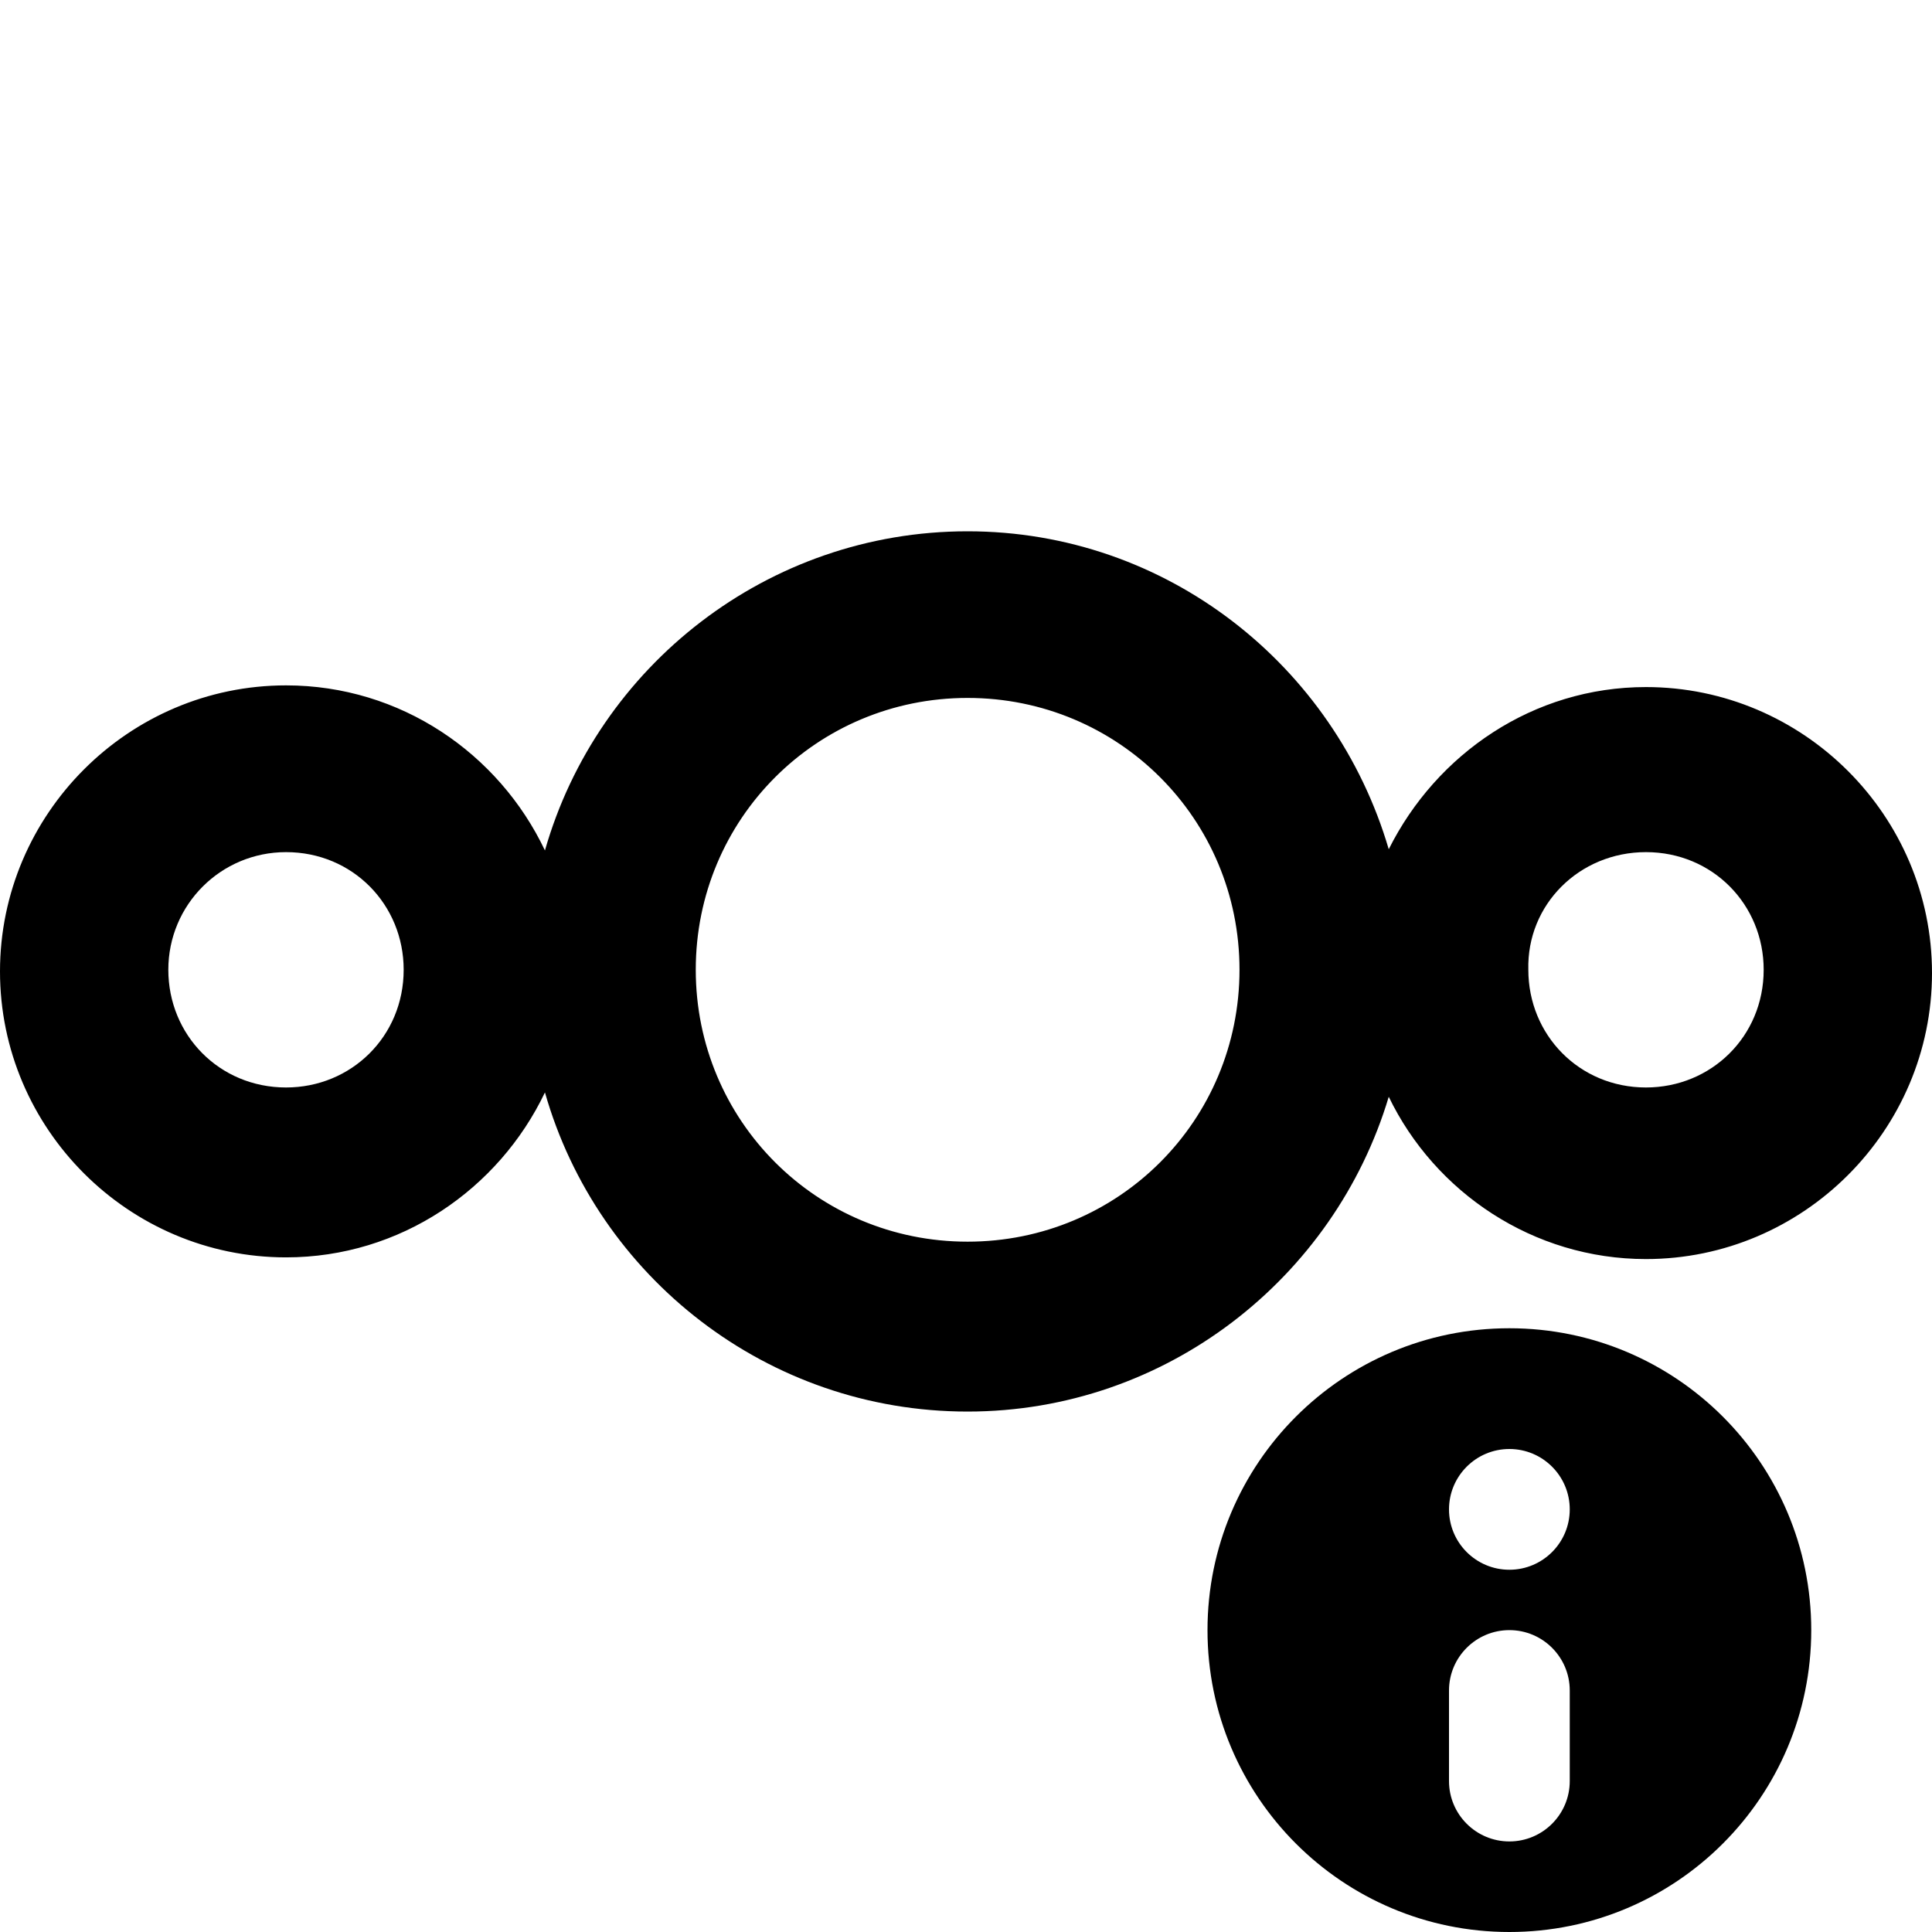
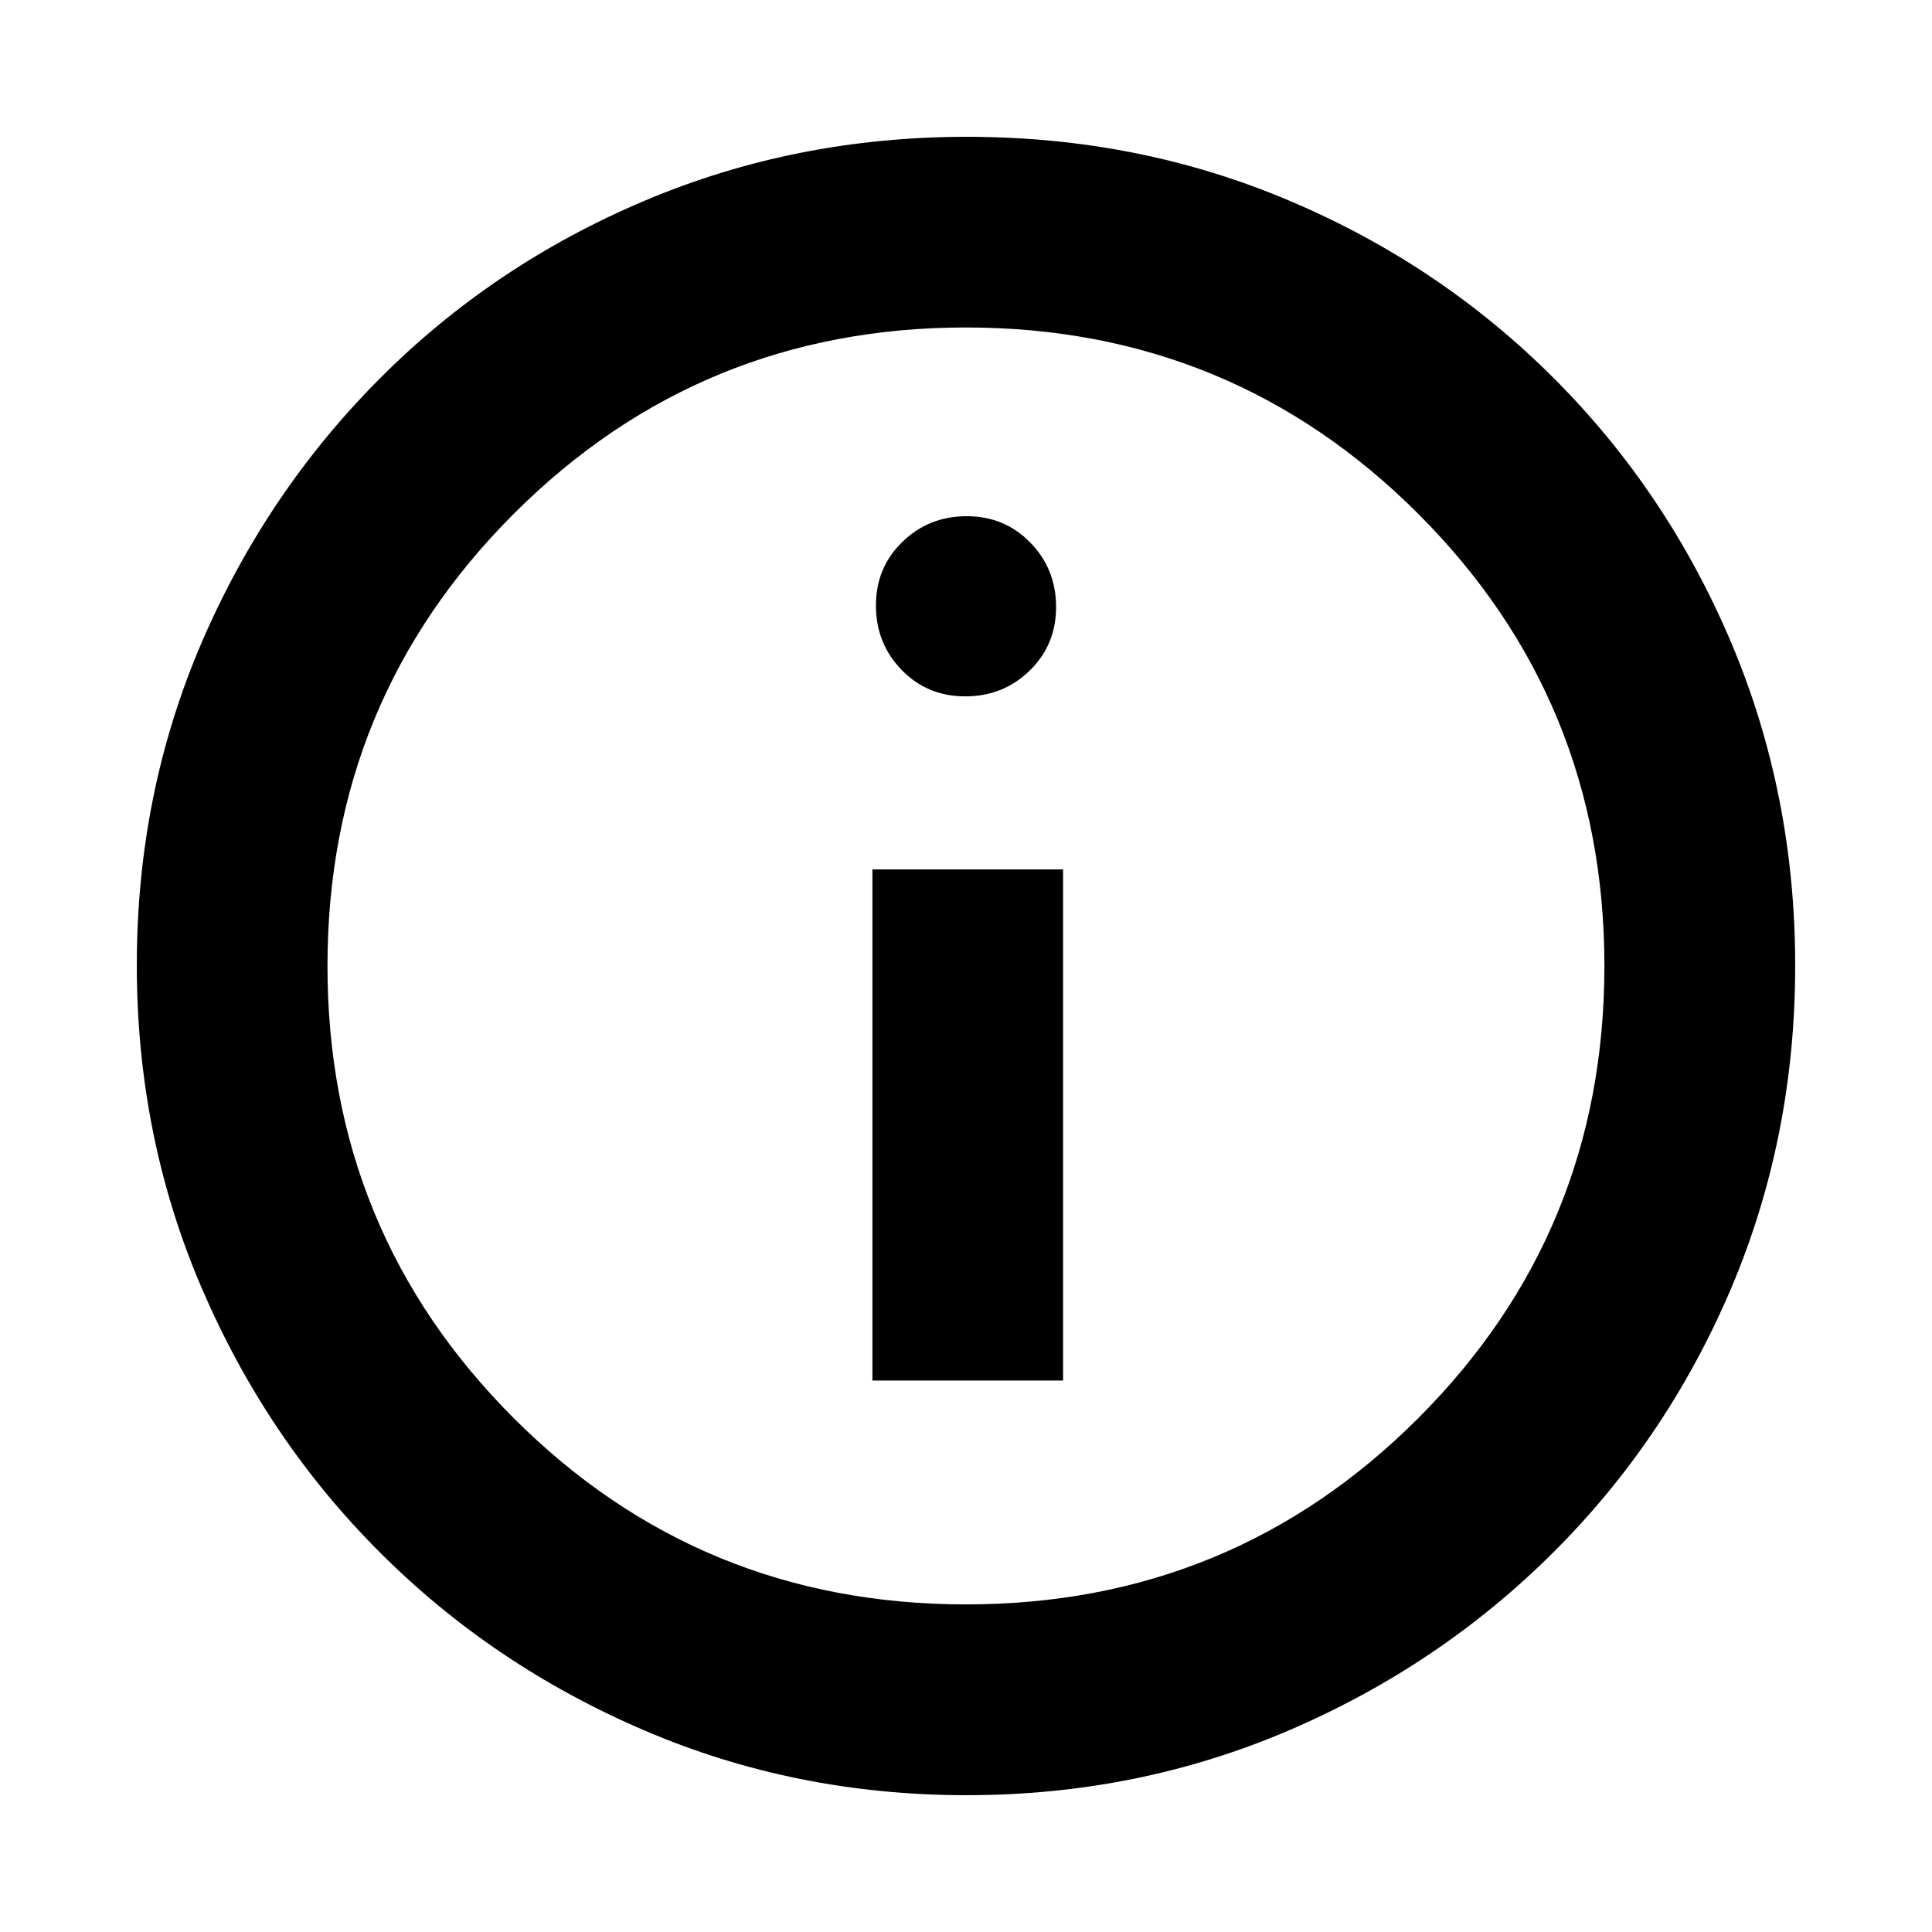
<svg xmlns="http://www.w3.org/2000/svg" width="16" height="16" viewBox="0 0 16 16">
-   <g fill="none" fill-rule="evenodd">
-     <path fill="#000" fill-rule="nonzero" d="M8.013,0 C6.355,0 4.948,1.119 4.513,2.643 C4.131,1.839 3.317,1.276 2.369,1.276 C1.065,1.276 0,2.342 0,3.645 C0,4.948 1.065,6.013 2.369,6.013 C3.317,6.013 4.131,5.447 4.513,4.647 C4.948,6.174 6.355,7.29 8.013,7.29 C9.658,7.29 11.052,6.184 11.501,4.683 C11.883,5.474 12.697,6.027 13.631,6.027 C14.935,6.027 16,4.961 16,3.658 C16,2.355 14.935,1.29 13.631,1.29 C12.697,1.29 11.896,1.843 11.501,2.633 C11.052,1.106 9.658,0 8.013,0 Z M8.013,1.38 C9.263,1.38 10.265,2.382 10.265,3.631 C10.265,4.881 9.263,5.883 8.013,5.883 C6.764,5.883 5.762,4.881 5.762,3.631 C5.762,2.382 6.764,1.38 8.013,1.38 Z M2.369,2.657 C2.921,2.657 3.343,3.092 3.343,3.631 C3.343,4.184 2.908,4.606 2.369,4.606 C1.816,4.606 1.394,4.171 1.394,3.631 C1.394,3.092 1.829,2.657 2.369,2.657 Z M13.631,2.657 C14.184,2.657 14.606,3.092 14.606,3.631 C14.606,4.184 14.171,4.606 13.631,4.606 C13.079,4.606 12.657,4.171 12.657,3.631 C12.643,3.092 13.079,2.657 13.631,2.657 Z" transform="translate(0 4.4)" />
-     <path fill="#000" d="M12.5,11 C13.881,11 15,12.119 15,13.5 C15,14.881 13.881,16 12.5,16 C11.119,16 10,14.881 10,13.5 C10,12.119 11.119,11 12.5,11 Z M12.5,13.5 C12.224,13.5 12,13.724 12,14 L12,14.75 C12,15.026 12.224,15.25 12.5,15.25 C12.776,15.25 13,15.026 13,14.75 L13,14 C13,13.724 12.776,13.5 12.5,13.5 Z M12.5,12 C12.224,12 12,12.224 12,12.5 C12,12.776 12.224,13 12.5,13 C12.776,13 13,12.776 13,12.5 C13,12.224 12.776,12 12.5,12 Z" />
-   </g>
+   <path d="M7.225,11.433 L8.804,11.433 L8.804,7.2 L7.225,7.2 L7.225,11.433 Z M7.994,5.767 C8.204,5.767 8.381,5.696 8.527,5.554 C8.673,5.412 8.746,5.237 8.746,5.027 C8.746,4.817 8.675,4.64 8.533,4.494 C8.391,4.348 8.216,4.275 8.006,4.275 C7.796,4.275 7.619,4.346 7.473,4.488 C7.327,4.629 7.254,4.805 7.254,5.015 C7.254,5.224 7.325,5.402 7.467,5.548 C7.609,5.694 7.784,5.767 7.994,5.767 Z M8.005,14.867 C7.059,14.867 6.169,14.688 5.335,14.33 C4.5,13.972 3.77,13.481 3.145,12.855 C2.519,12.23 2.028,11.5 1.67,10.666 C1.312,9.832 1.133,8.941 1.133,7.992 C1.133,7.042 1.313,6.151 1.671,5.319 C2.029,4.488 2.522,3.759 3.148,3.132 C3.774,2.505 4.504,2.015 5.337,1.663 C6.17,1.31 7.06,1.133 8.008,1.133 C8.958,1.133 9.849,1.31 10.68,1.663 C11.512,2.015 12.241,2.505 12.868,3.132 C13.495,3.759 13.985,4.49 14.338,5.324 C14.69,6.158 14.867,7.049 14.867,7.997 C14.867,8.945 14.69,9.834 14.338,10.666 C13.985,11.497 13.495,12.226 12.868,12.852 C12.241,13.478 11.511,13.971 10.677,14.329 C9.843,14.687 8.952,14.867 8.005,14.867 Z M8,13.287 C9.469,13.287 10.717,12.773 11.745,11.745 C12.773,10.717 13.287,9.469 13.287,8 C13.287,6.531 12.773,5.283 11.745,4.255 C10.717,3.227 9.469,2.712 8,2.712 C6.531,2.712 5.283,3.227 4.255,4.255 C3.227,5.283 2.712,6.531 2.712,8 C2.712,9.469 3.227,10.717 4.255,11.745 C5.283,12.773 6.531,13.287 8,13.287 Z" />
</svg>
